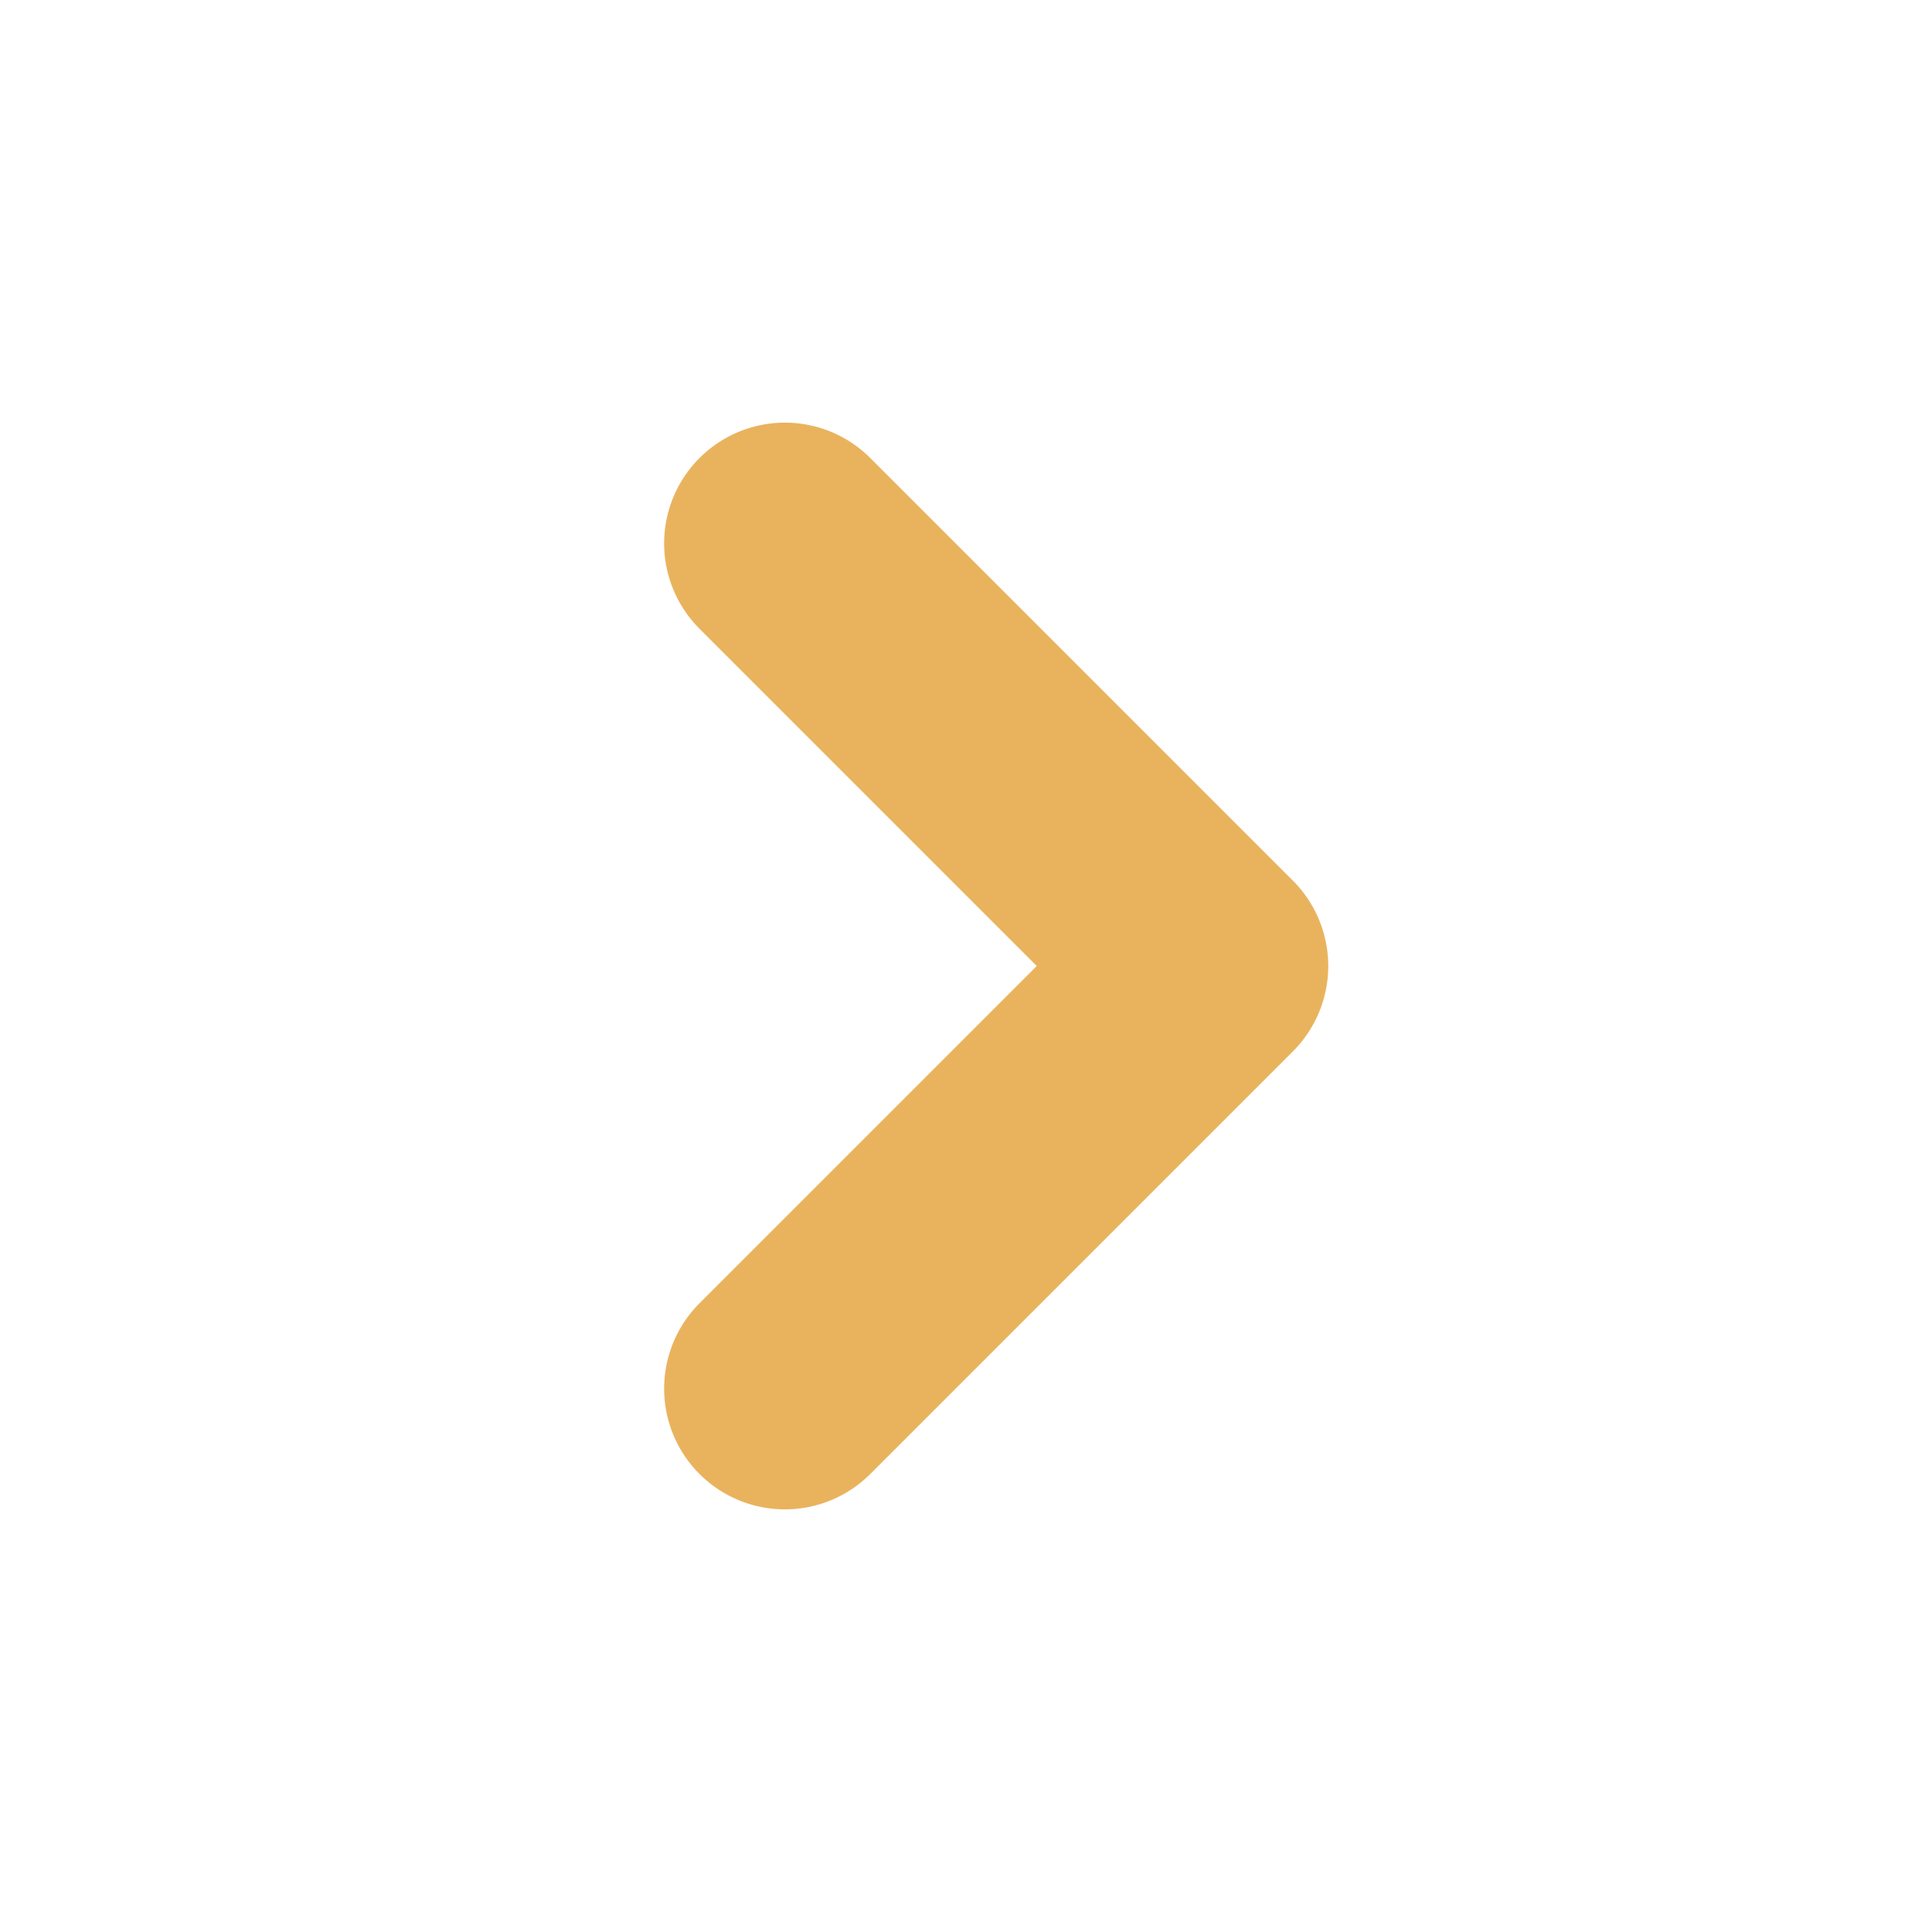
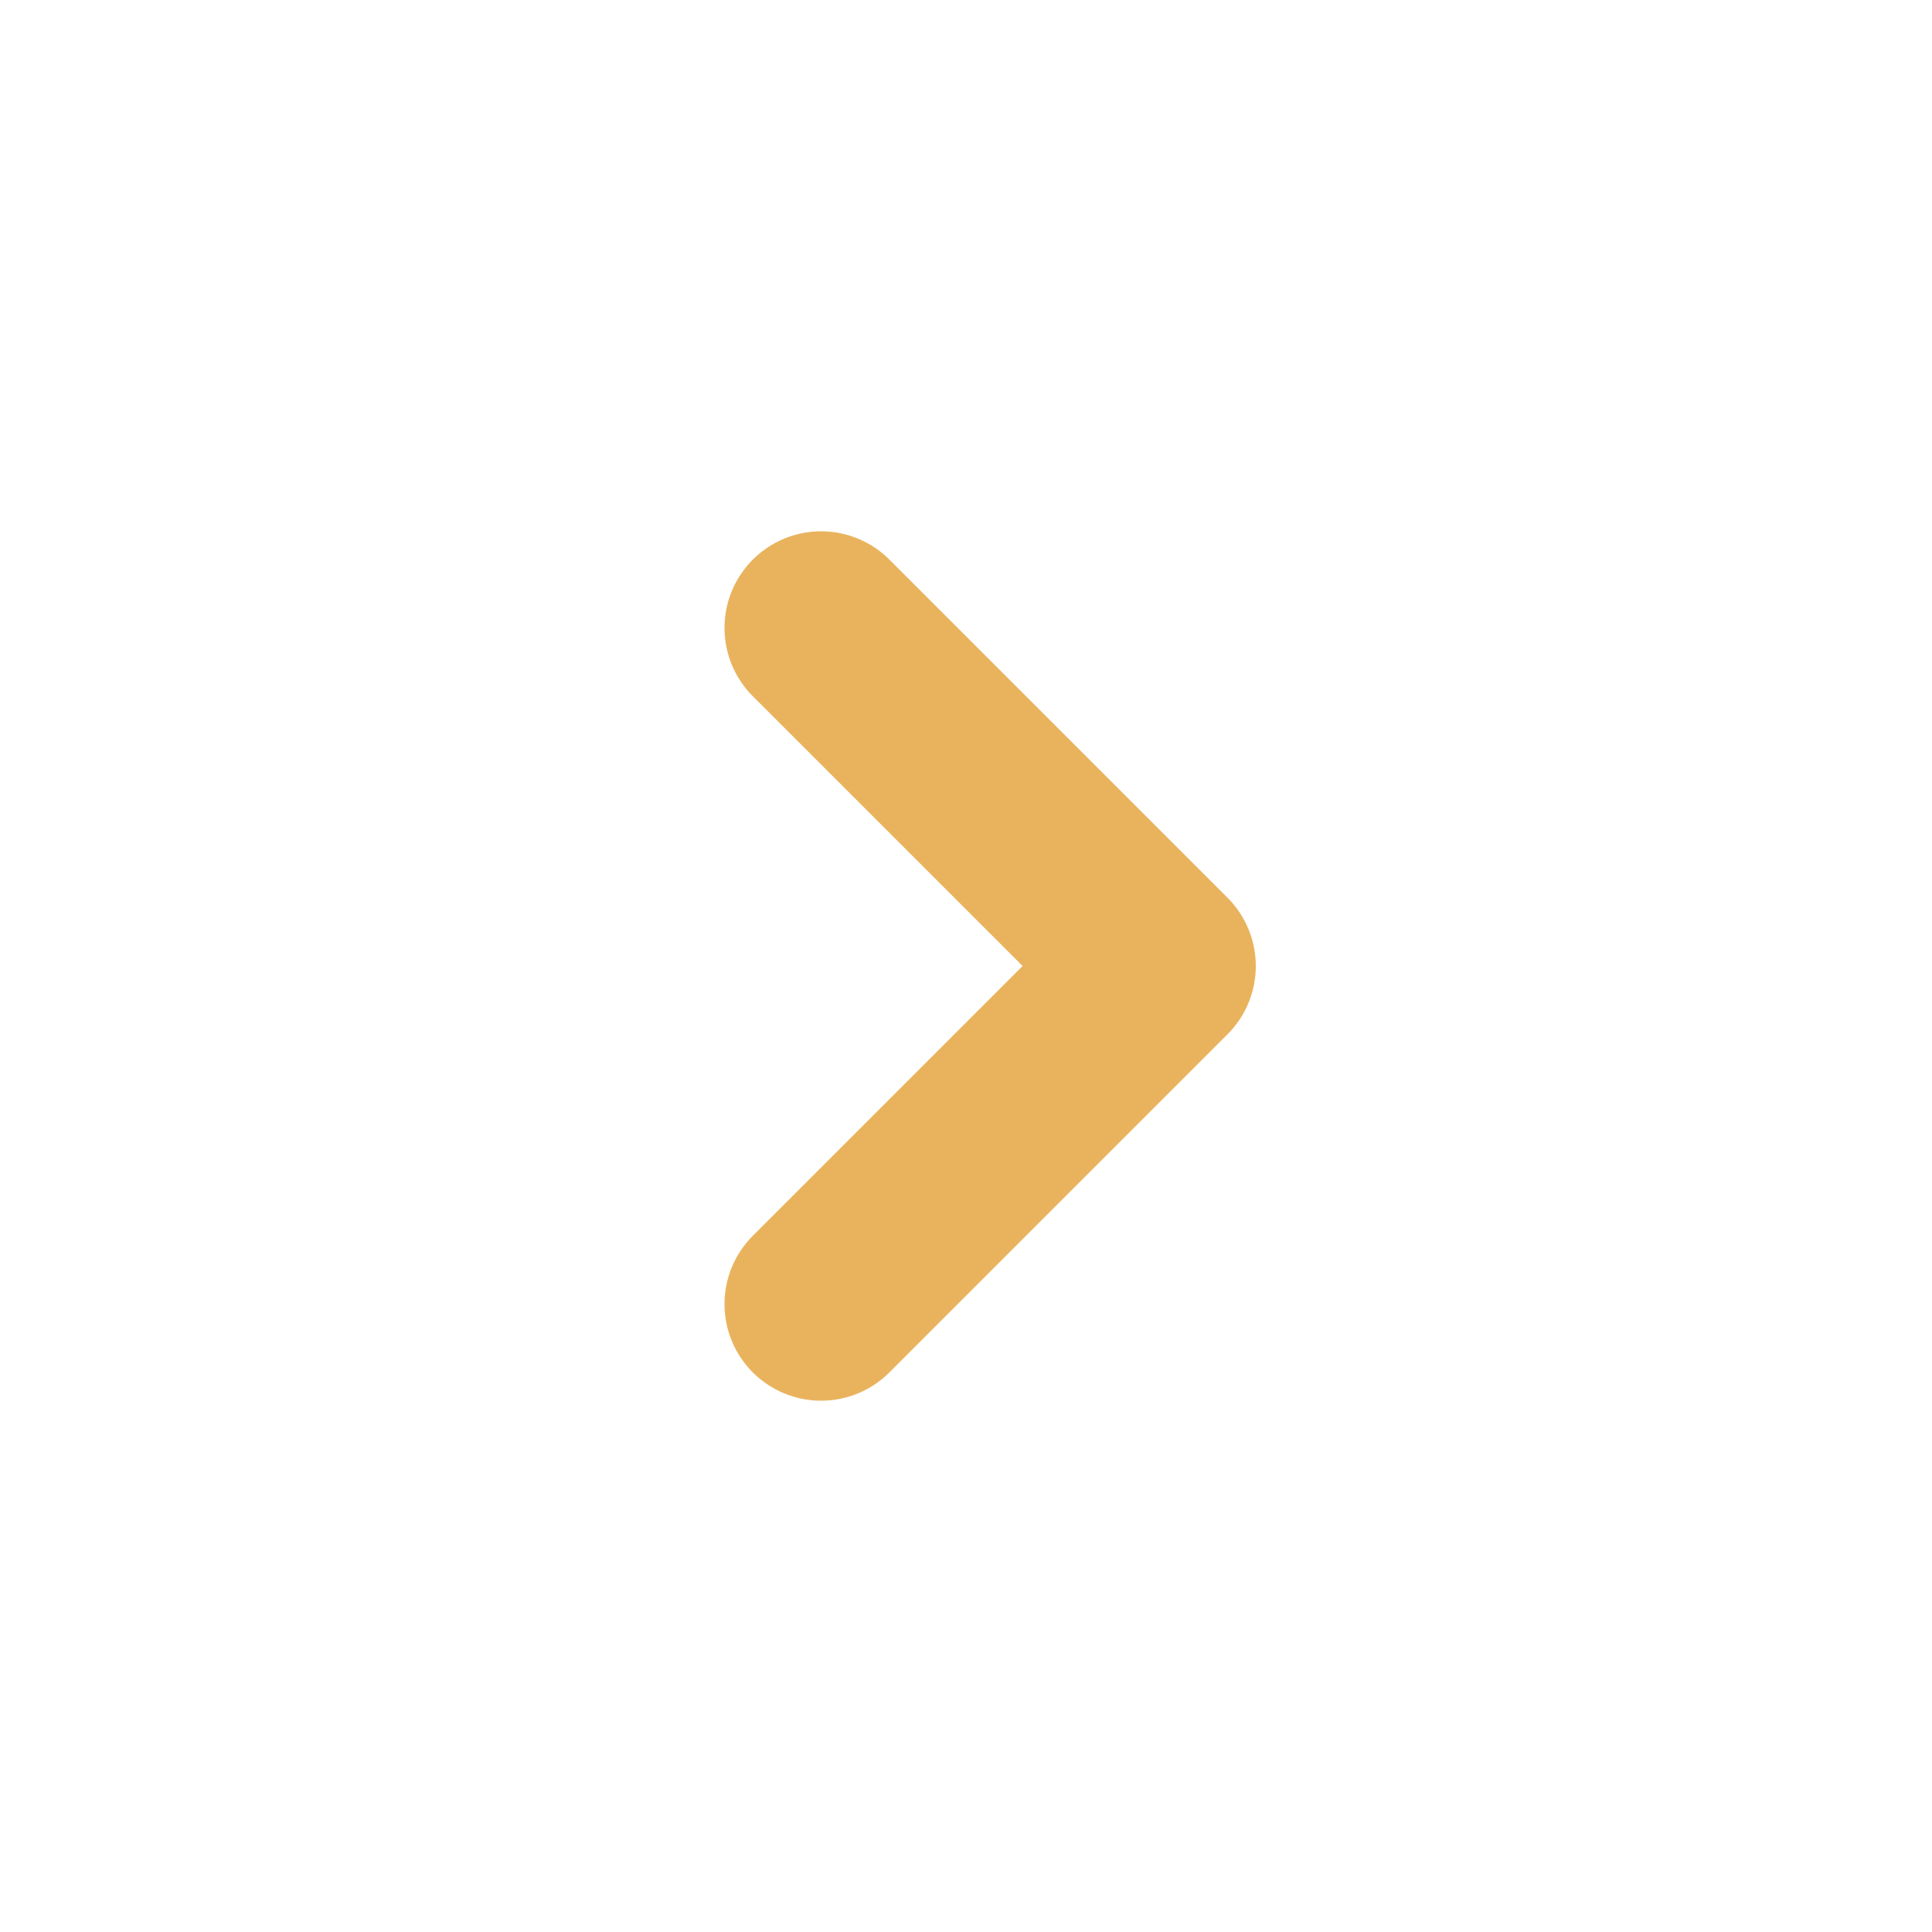
- <svg xmlns="http://www.w3.org/2000/svg" width="16" height="16" viewBox="0 0 16 16" fill="none" stroke-linecap="round" stroke-linejoin="round">
+ <svg xmlns="http://www.w3.org/2000/svg" width="64" height="64" viewBox="-2 -2 20 20" fill="none" stroke-linecap="round" stroke-linejoin="round">
  <path d="M6.5 4.5 10 8l-3.5 3.5" stroke="#E9B35E" stroke-width="2" />
</svg>
